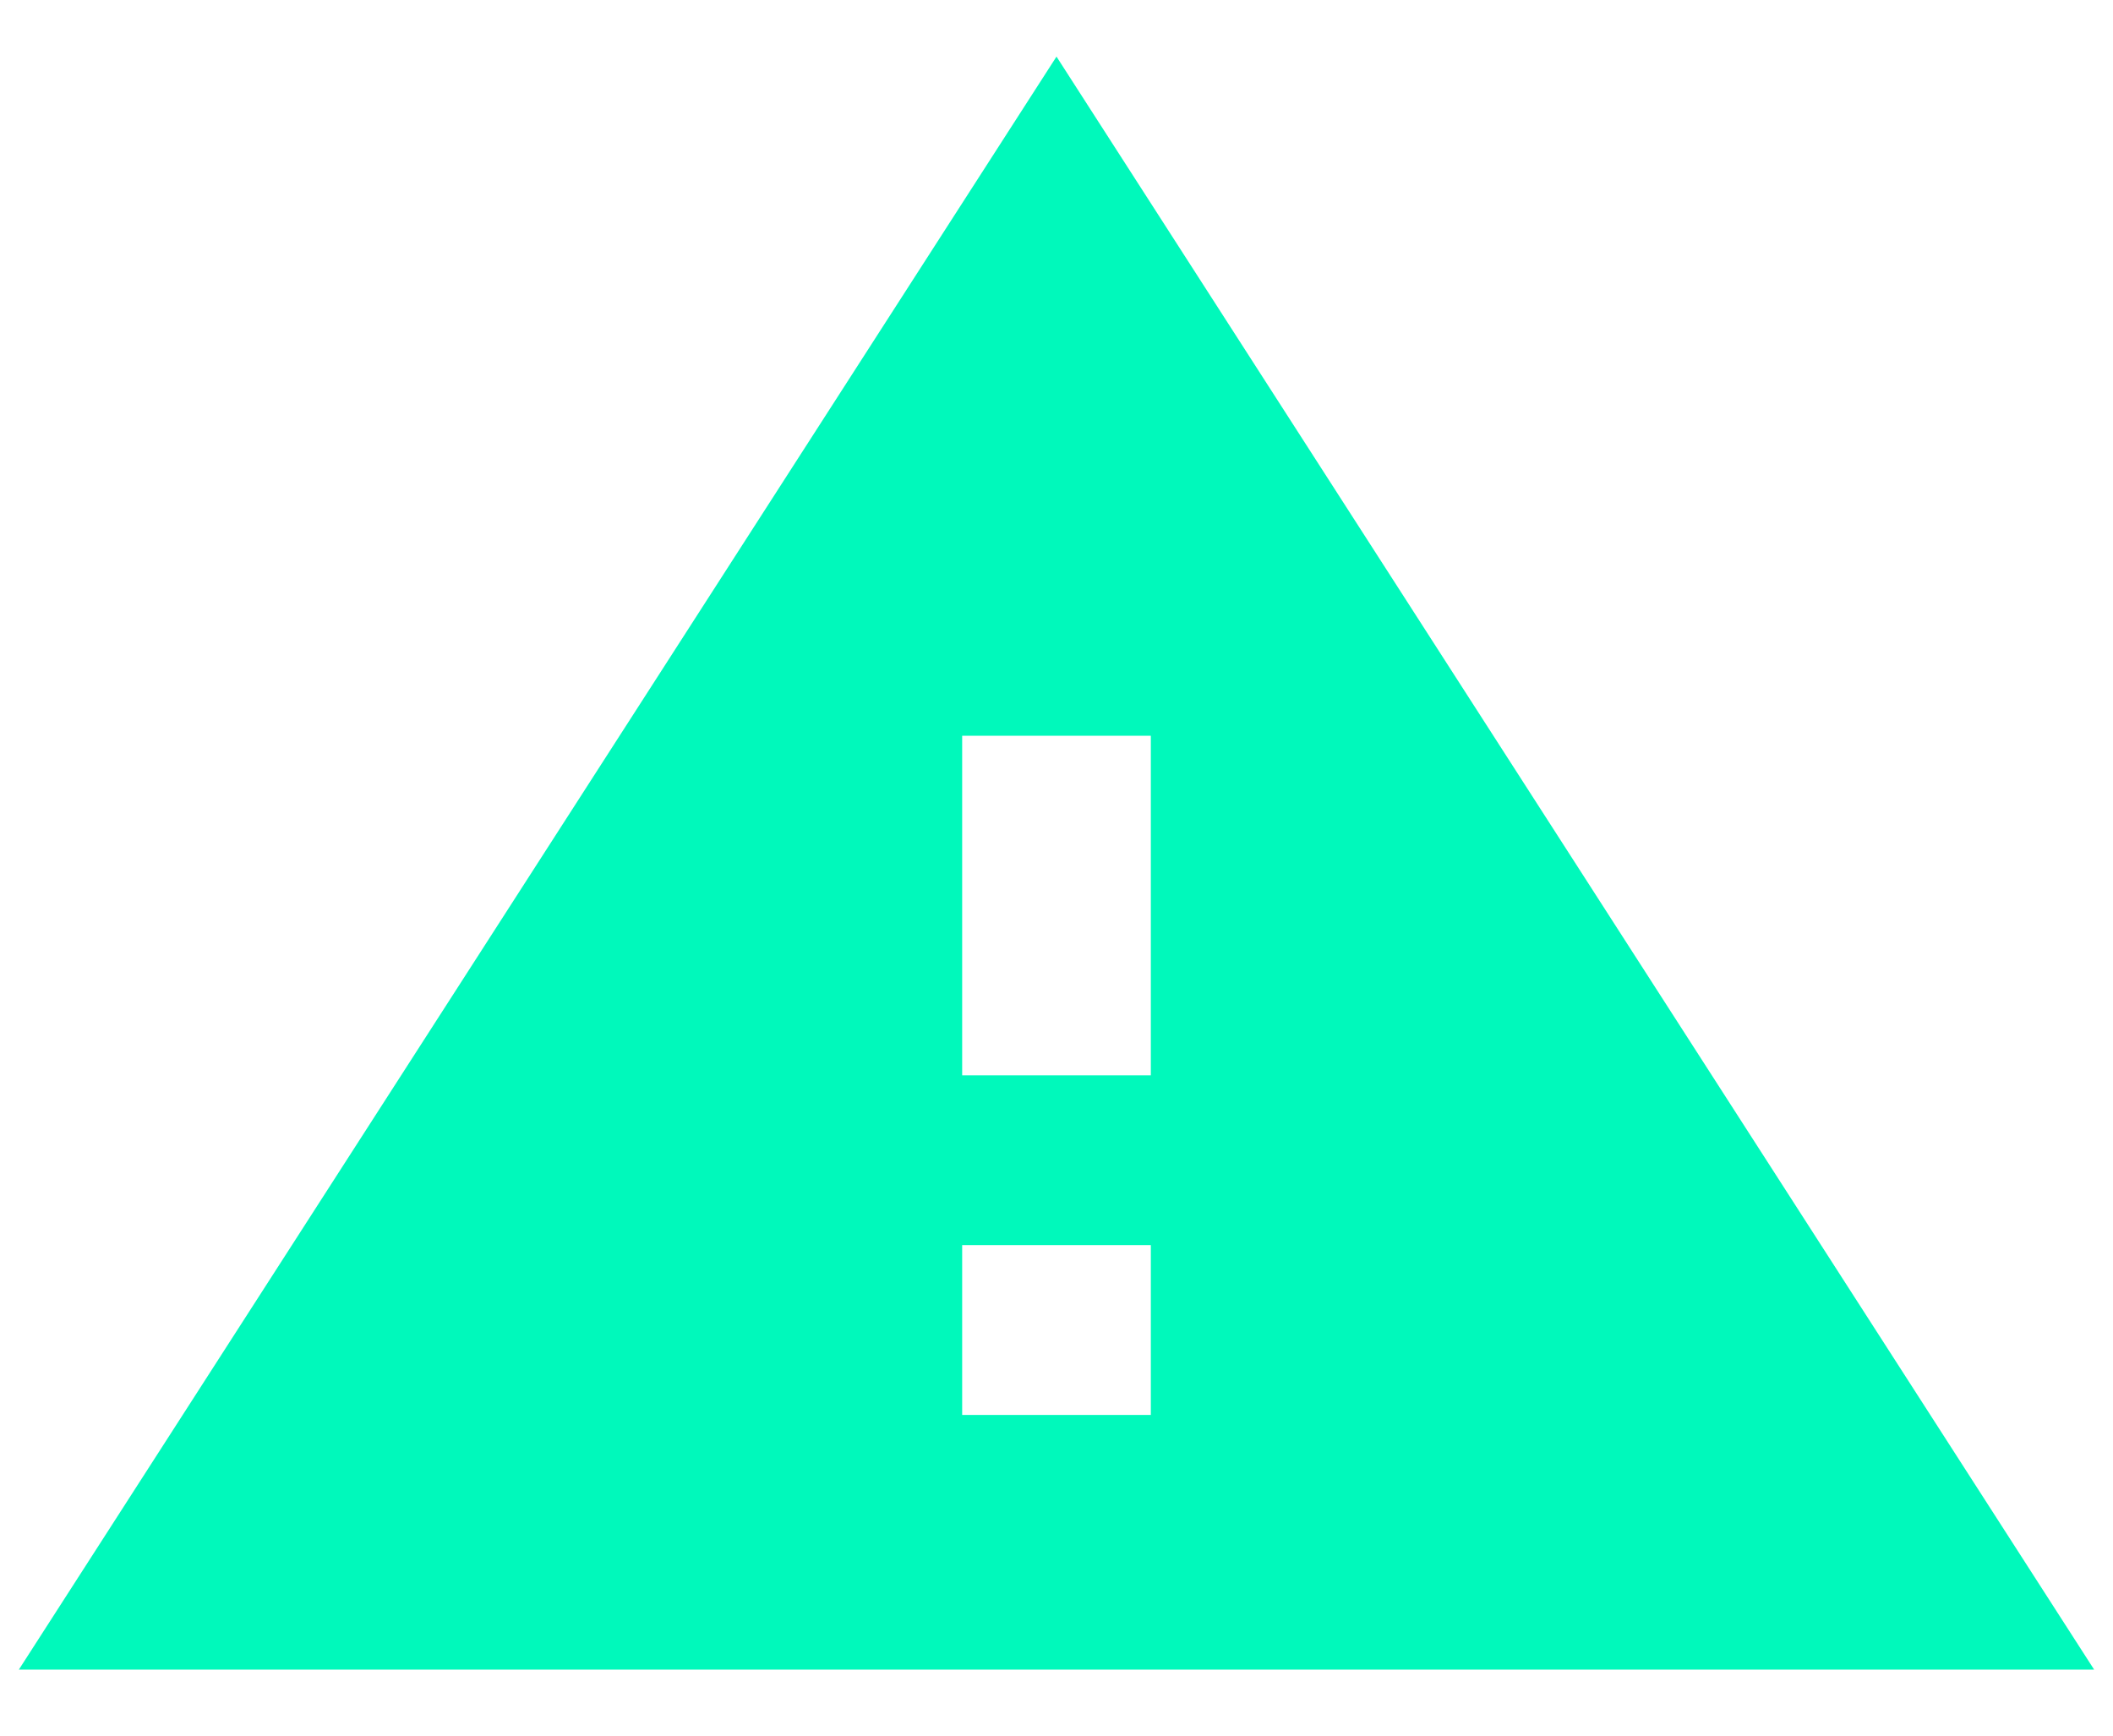
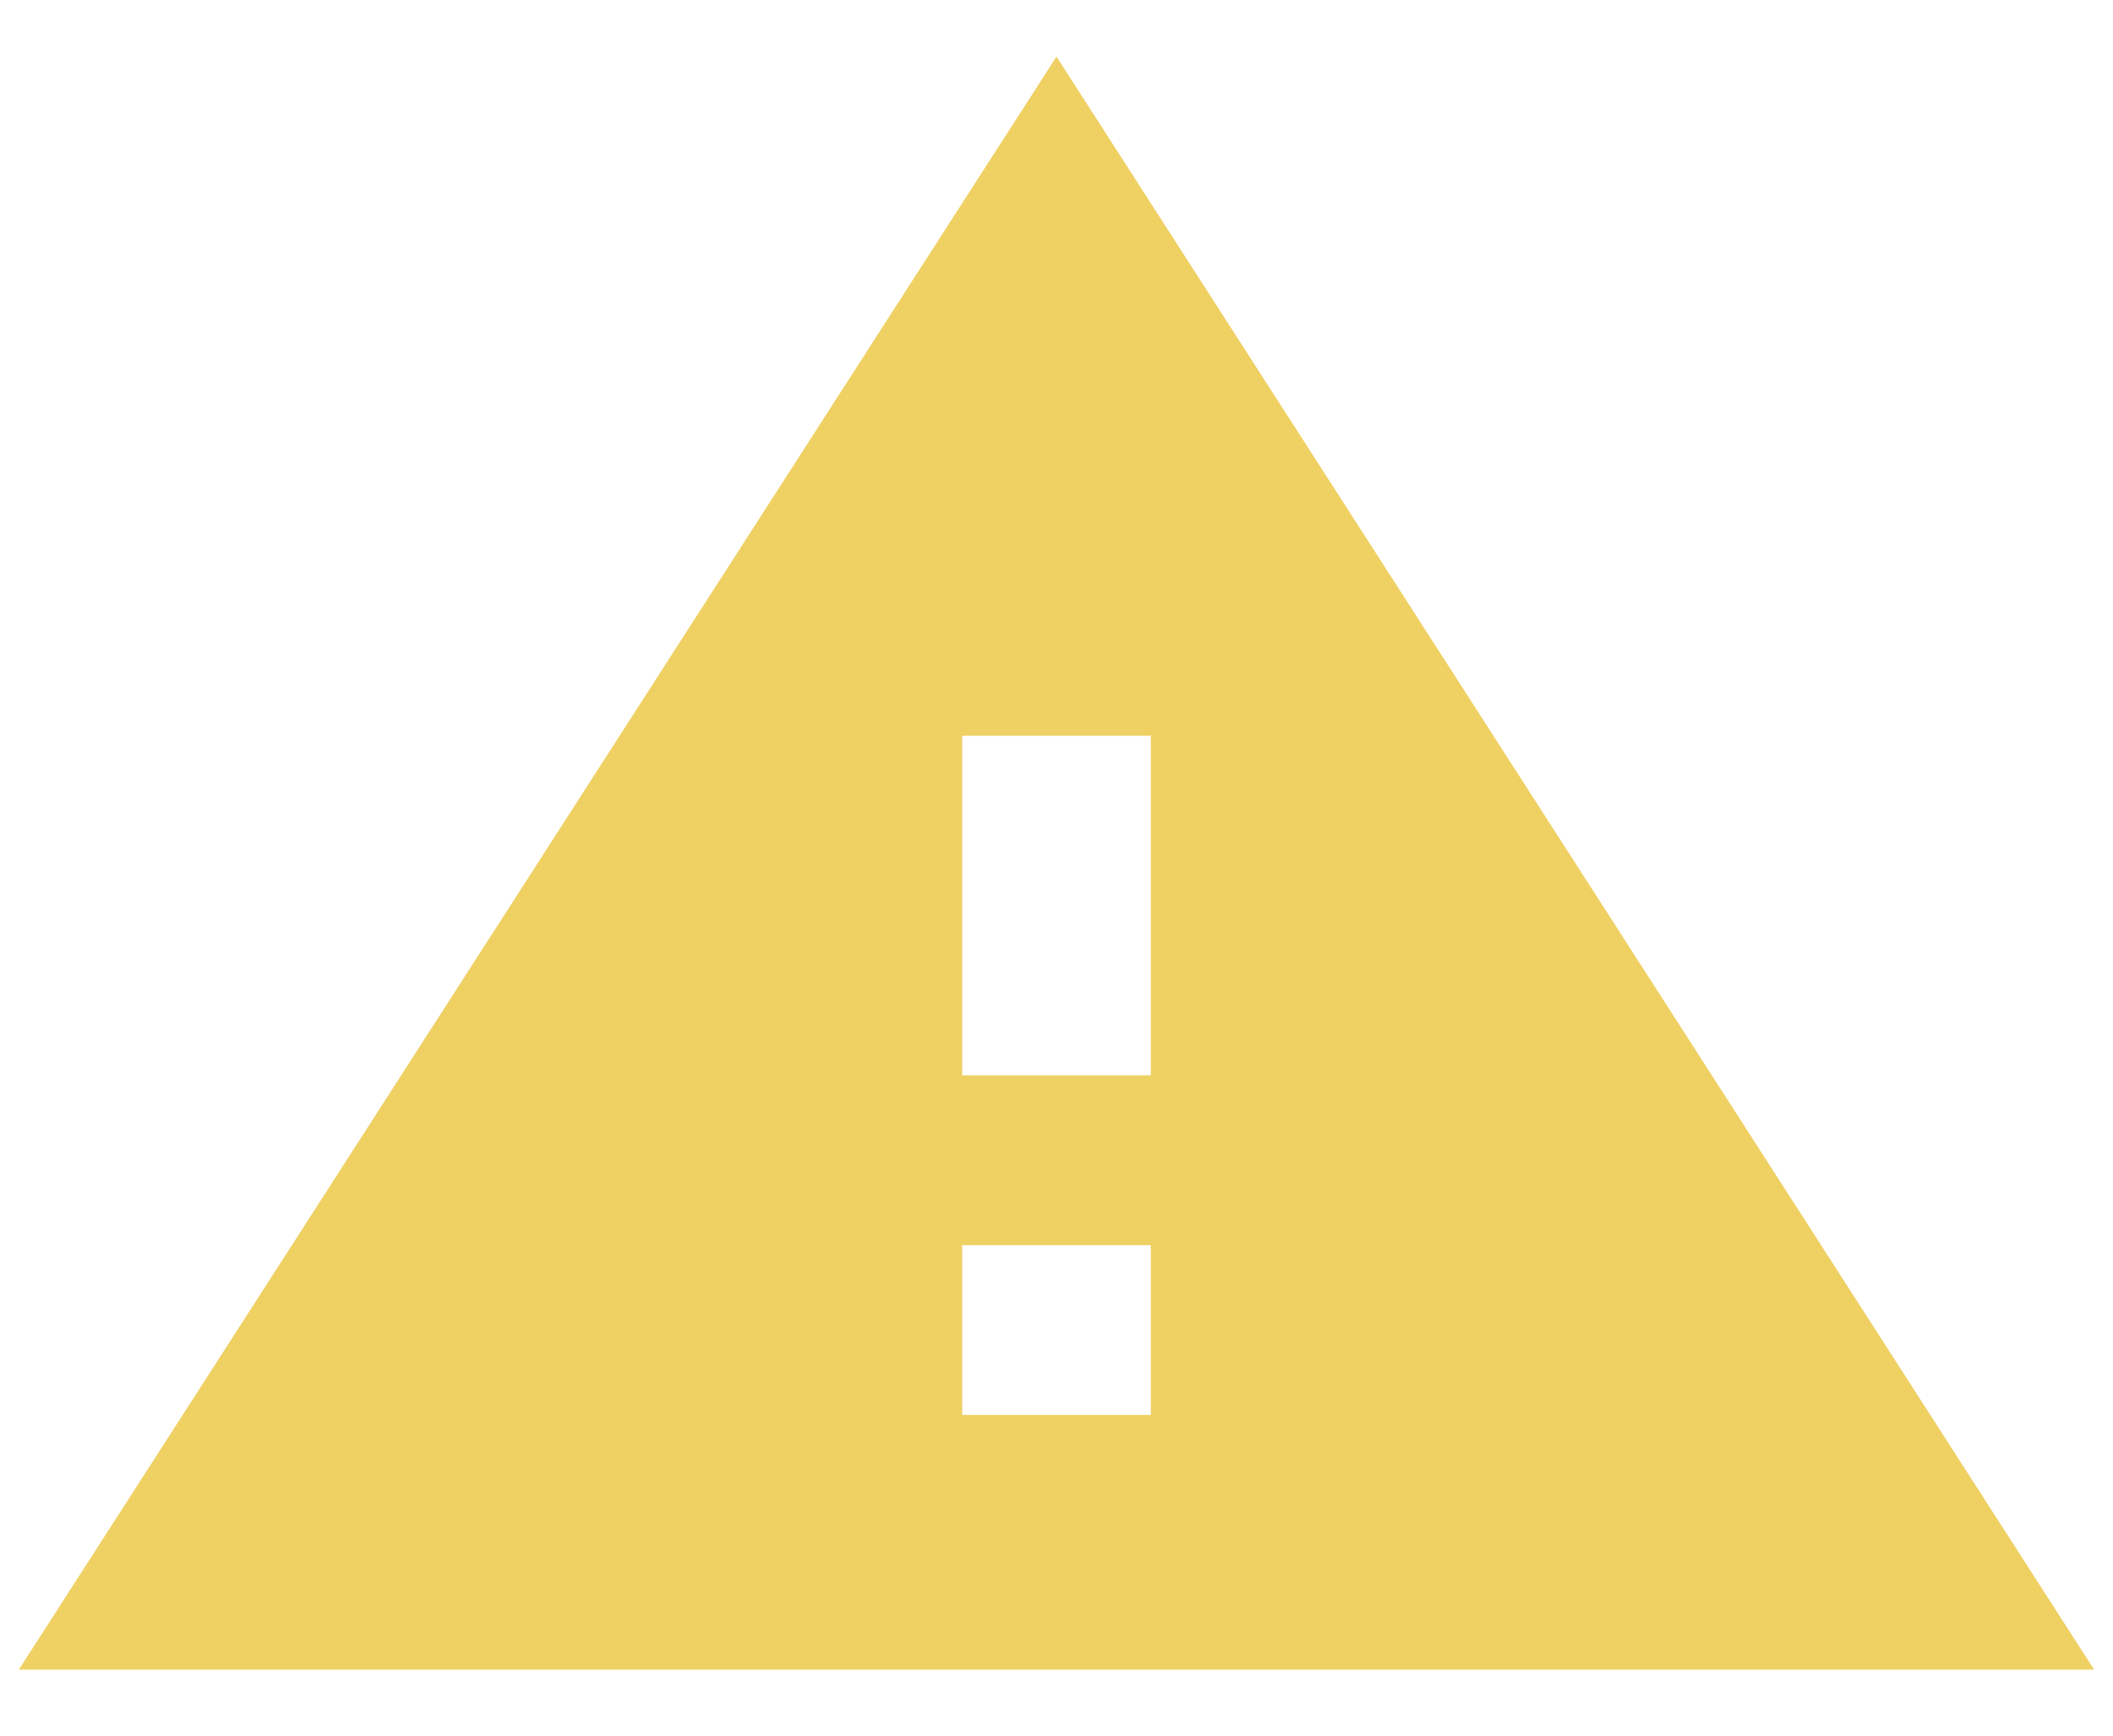
<svg xmlns="http://www.w3.org/2000/svg" width="28" height="23" viewBox="0 0 28 23" fill="none">
-   <path d="M0.25 22.125H27.75L14 0.75L0.25 22.125ZM15.25 18.75H12.75V16.5H15.25V18.75ZM15.25 14.25H12.75V9.75H15.25V14.25Z" fill="#00F9BB" />
+   <path d="M0.25 22.125H27.75L14 0.75L0.25 22.125ZM15.25 18.75H12.75V16.5H15.25V18.75ZM15.25 14.25H12.75V9.75H15.25V14.25Z" fill="#EFD063" />
</svg>
